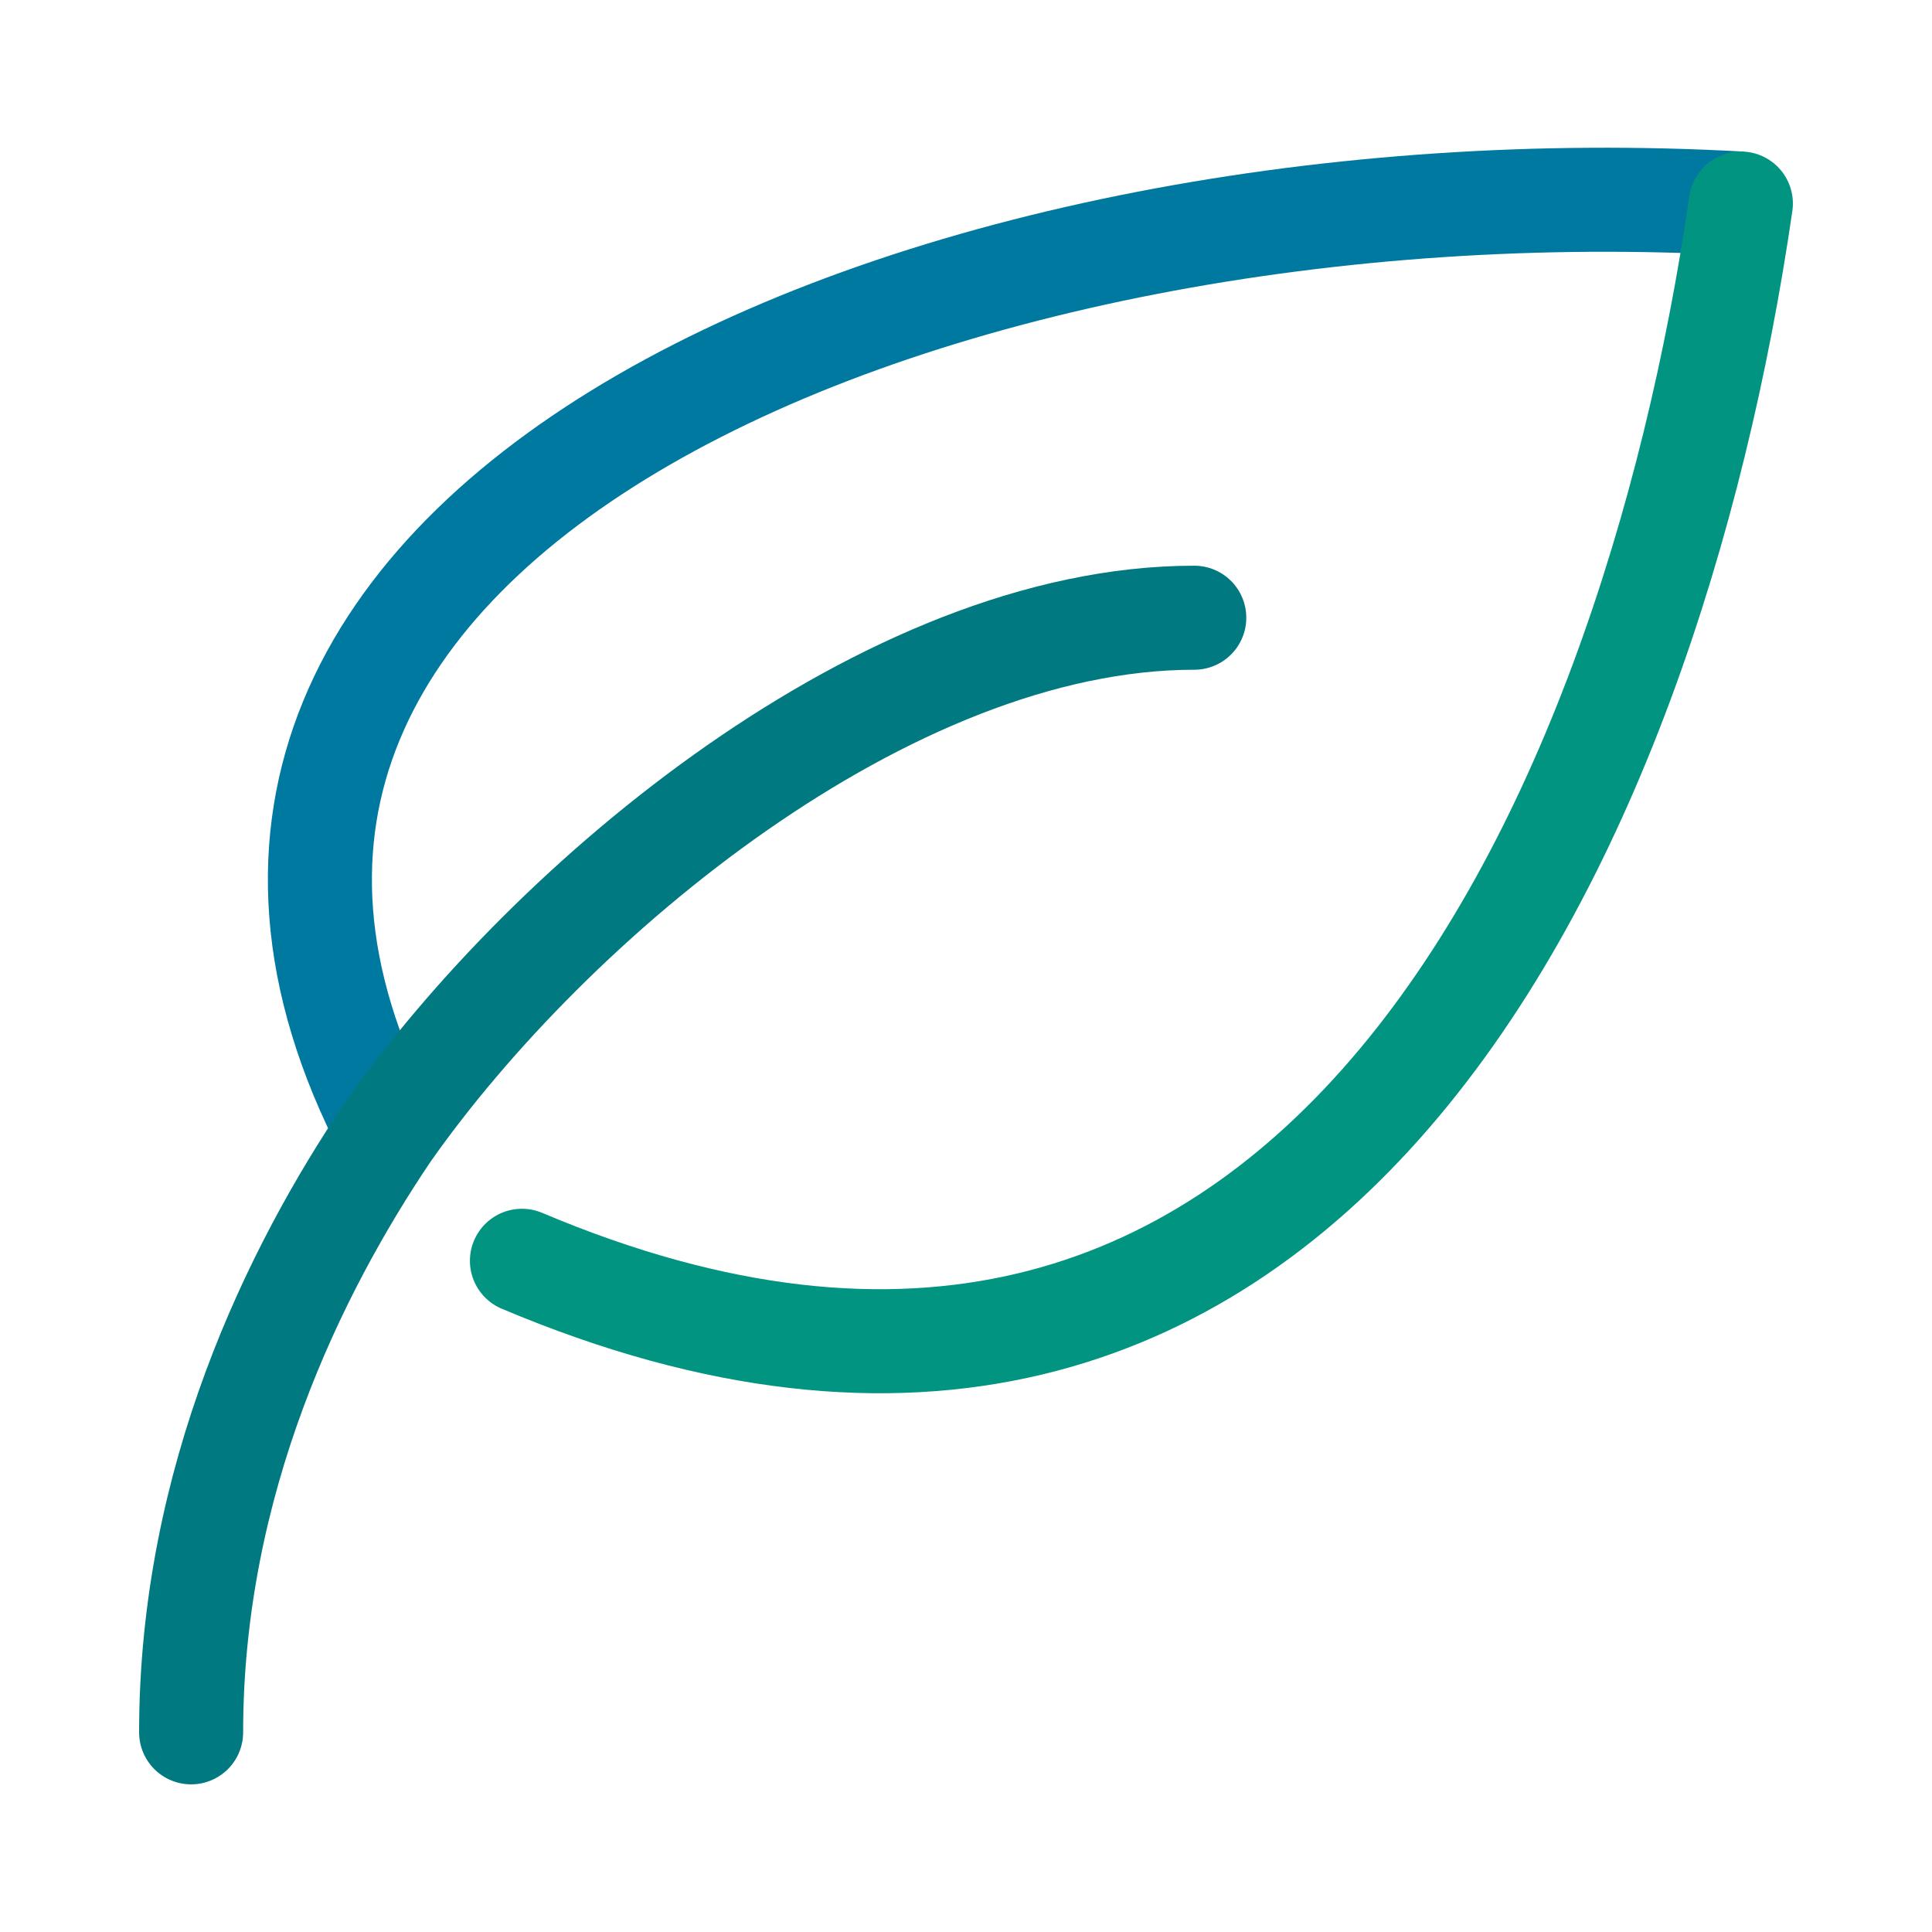
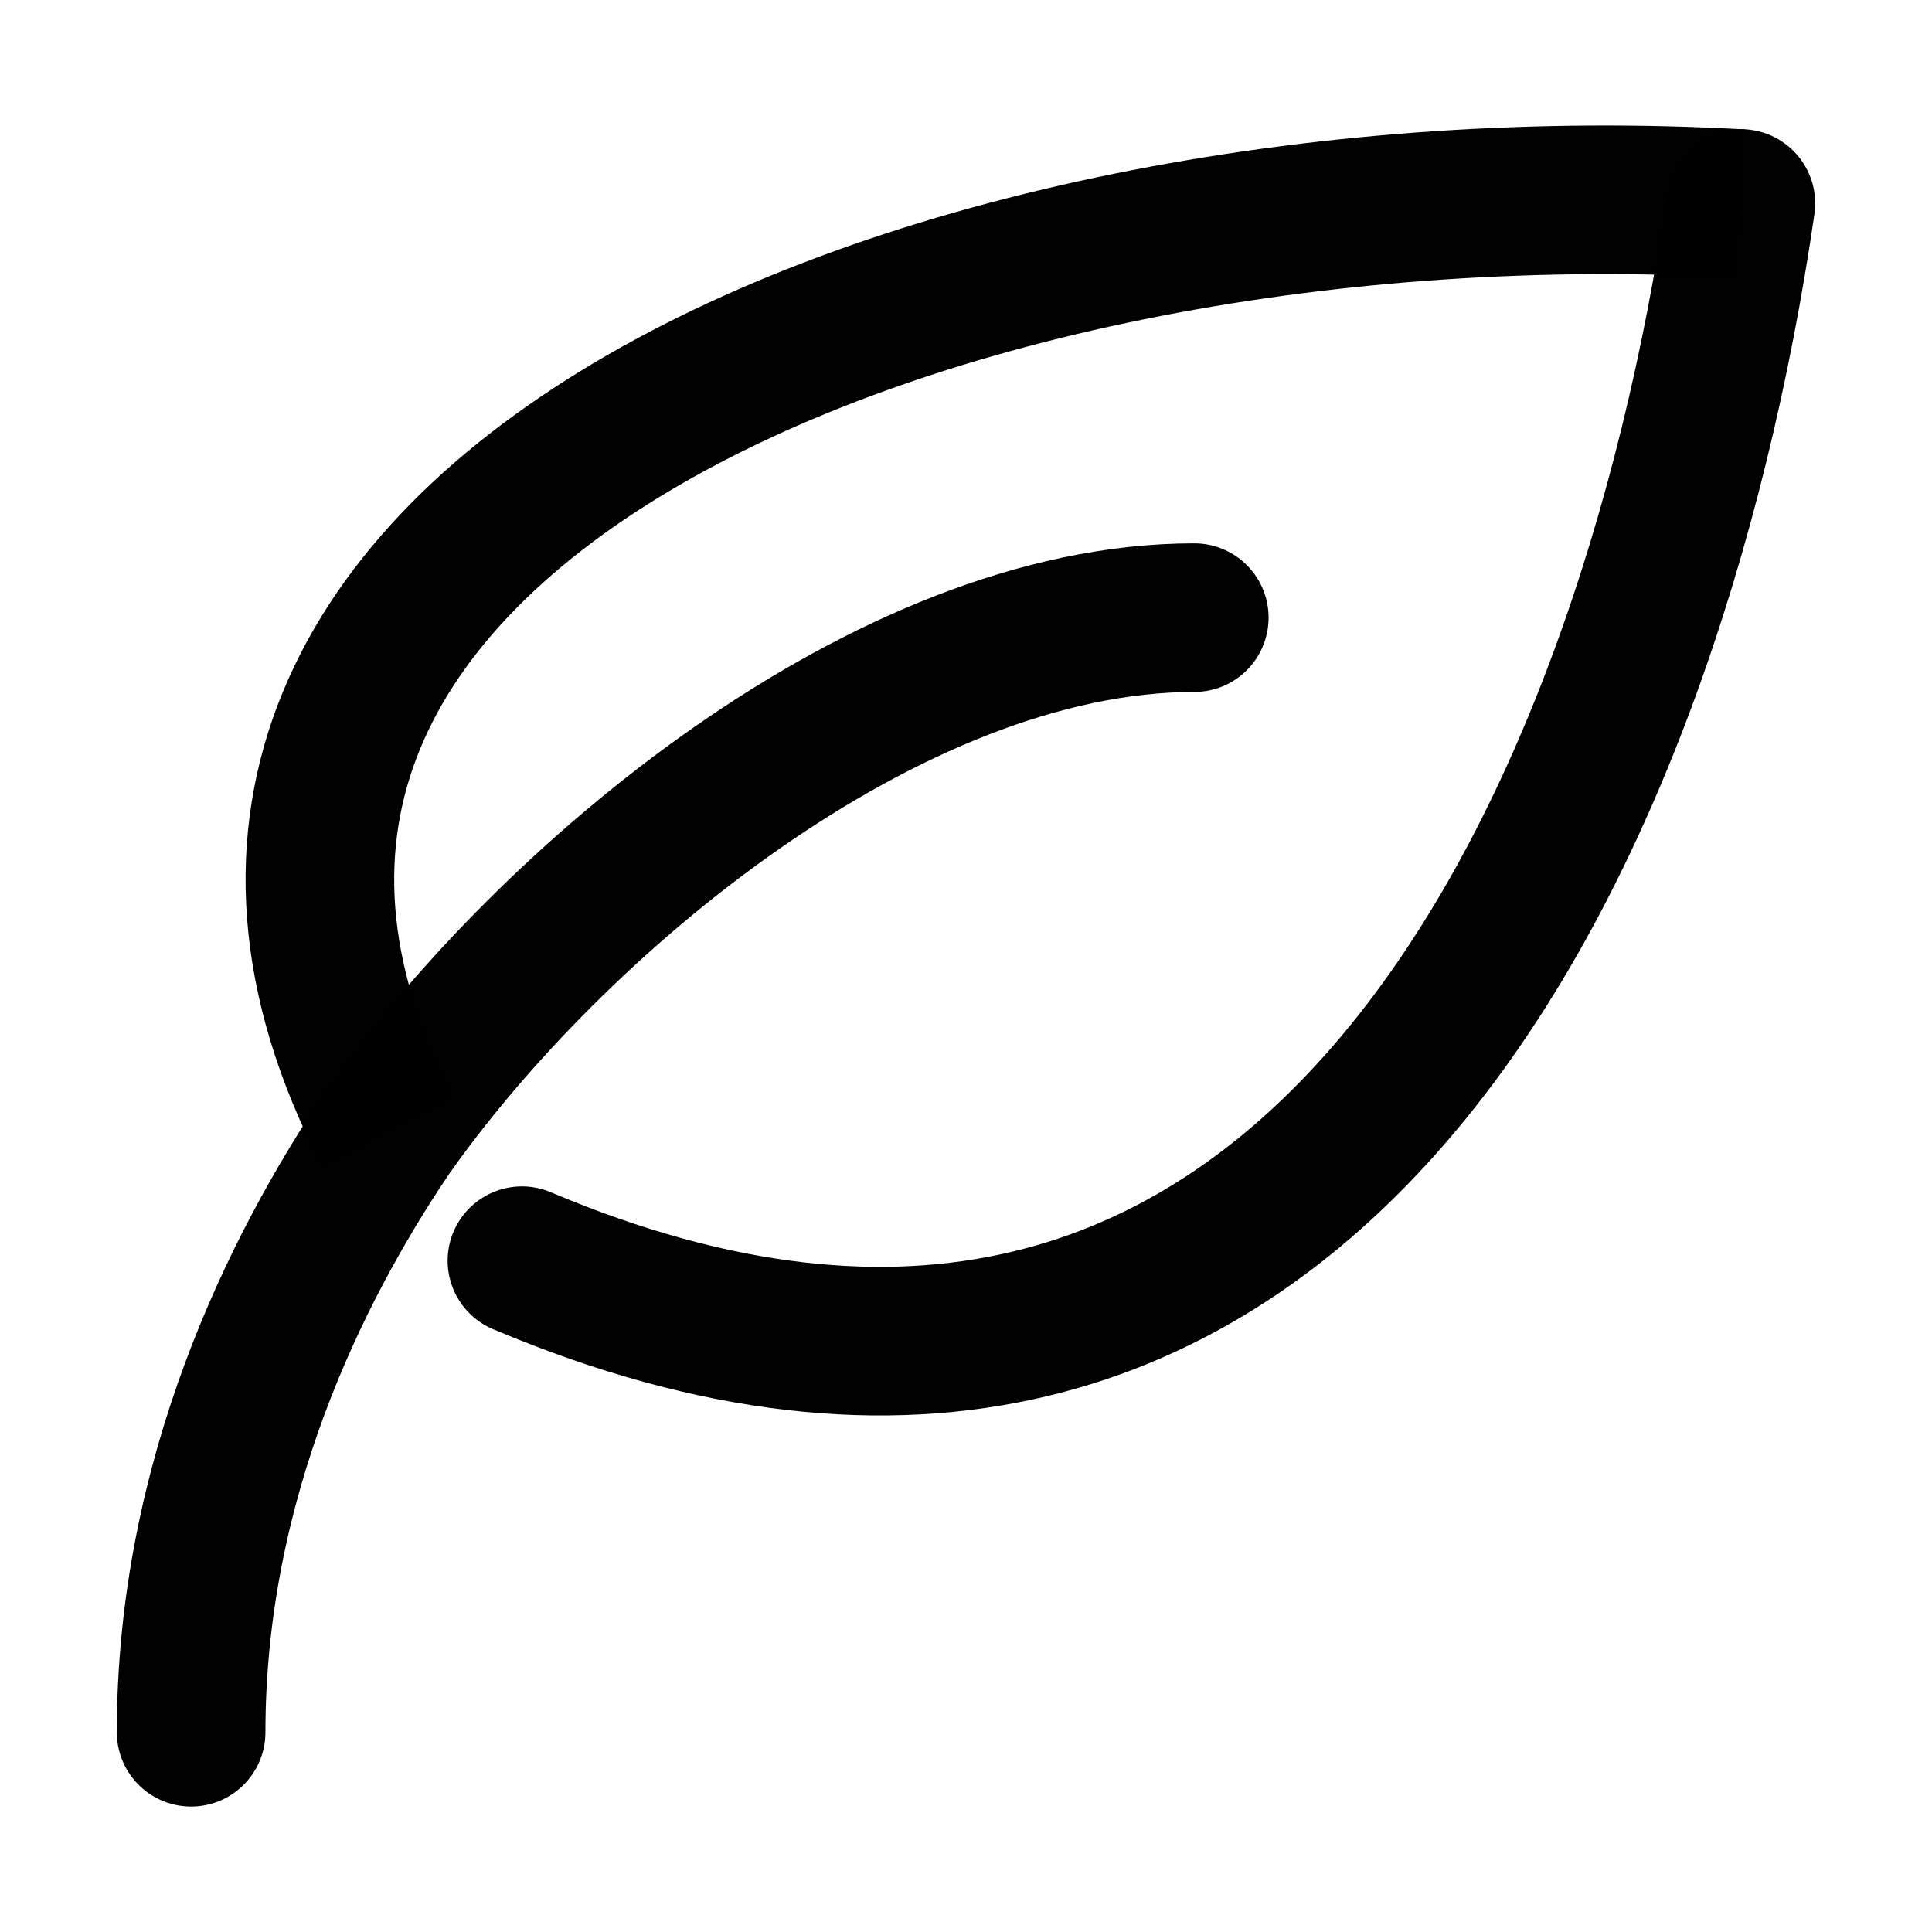
- <svg xmlns="http://www.w3.org/2000/svg" width="13mm" height="13mm" viewBox="0 0 13 13" version="1.1" id="svg8">
+ <svg xmlns="http://www.w3.org/2000/svg" id="svg8" version="1.1" viewBox="0 0 13 13" height="13mm" width="13mm">
  <defs id="defs2">
-     <marker style="overflow:visible" id="marker1359" refX="0" refY="0" orient="auto">
-       <path transform="matrix(0.8,0,0,0.8,10,0)" style="fill:#000000;fill-opacity:1;fill-rule:evenodd;stroke:#000000;stroke-width:1pt;stroke-opacity:1" d="M 0,0 5,-5 -12.5,0 5,5 Z" id="path1357" />
+     <marker orient="auto" refY="0" refX="0" id="marker1359" style="overflow:visible">
+       <path id="path1357" d="M 0,0 5,-5 -12.5,0 5,5 Z" style="fill:#000000;fill-opacity:1;fill-rule:evenodd;stroke:#000000;stroke-width:1pt;stroke-opacity:1" transform="matrix(0.8,0,0,0.8,10,0)" />
    </marker>
-     <marker style="overflow:visible" id="marker1349" refX="0" refY="0" orient="auto">
-       <path transform="matrix(0.8,0,0,0.8,10,0)" style="fill:#000000;fill-opacity:1;fill-rule:evenodd;stroke:#000000;stroke-width:1pt;stroke-opacity:1" d="M 0,0 5,-5 -12.5,0 5,5 Z" id="path1347" />
+     <marker orient="auto" refY="0" refX="0" id="marker1349" style="overflow:visible">
+       <path id="path1347" d="M 0,0 5,-5 -12.5,0 5,5 Z" style="fill:#000000;fill-opacity:1;fill-rule:evenodd;stroke:#000000;stroke-width:1pt;stroke-opacity:1" transform="matrix(0.8,0,0,0.8,10,0)" />
    </marker>
-     <marker style="overflow:visible" id="marker1339" refX="0" refY="0" orient="auto">
-       <path transform="matrix(0.8,0,0,0.8,10,0)" style="fill:#000000;fill-opacity:1;fill-rule:evenodd;stroke:#000000;stroke-width:1pt;stroke-opacity:1" d="M 0,0 5,-5 -12.5,0 5,5 Z" id="path1337" />
+     <marker orient="auto" refY="0" refX="0" id="marker1339" style="overflow:visible">
+       <path id="path1337" d="M 0,0 5,-5 -12.5,0 5,5 Z" style="fill:#000000;fill-opacity:1;fill-rule:evenodd;stroke:#000000;stroke-width:1pt;stroke-opacity:1" transform="matrix(0.8,0,0,0.8,10,0)" />
    </marker>
  </defs>
  <g id="layer1">
-     <g transform="translate(-25.125,-7.984465)" id="g888">
-       <path id="path1445" d="M 36.839,9.354 C 31.455,9.052 25.576,11.451 27.736,15.602" style="fill:none;stroke:#0079a0;stroke-width:0.7;stroke-linecap:butt;stroke-linejoin:miter;stroke-miterlimit:4;stroke-dasharray:none;stroke-opacity:1" />
-       <path id="path1443" d="m 28.637,16.468 c 5.26,2.224 7.582,-2.851 8.202,-7.114" style="fill:none;stroke:#009481;stroke-width:0.7;stroke-linecap:round;stroke-linejoin:miter;stroke-miterlimit:4;stroke-dasharray:none;stroke-opacity:1" />
-       <path id="path1441" d="m 26.411,19.641 c 0,-1.696 0.697,-3.111 1.324,-4.04 1.096,-1.56 3.359,-3.46 5.426,-3.46" style="fill:none;stroke:#007981;stroke-width:0.7;stroke-linecap:round;stroke-linejoin:miter;stroke-miterlimit:4;stroke-dasharray:none;stroke-opacity:1" />
+     <g id="g864">
+       <path style="fill:none;stroke:#000000;stroke-width:1;stroke-linecap:butt;stroke-linejoin:miter;stroke-miterlimit:4;stroke-dasharray:none;stroke-opacity:0.993" d="M 11.714,1.37 C 6.33,1.068 0.451,3.467 2.611,7.617" id="path1445" />
+       <path style="fill:none;stroke:#000000;stroke-width:1;stroke-linecap:round;stroke-linejoin:miter;stroke-miterlimit:4;stroke-dasharray:none;stroke-opacity:0.993" d="m 3.512,8.483 c 5.26,2.224 7.582,-2.851 8.202,-7.114" id="path1443" />
+       <path style="fill:none;stroke:#000000;stroke-width:1;stroke-linecap:round;stroke-linejoin:miter;stroke-miterlimit:4;stroke-dasharray:none;stroke-opacity:0.993" d="m 1.286,11.656 c 0,-1.696 0.697,-3.111 1.324,-4.04 1.096,-1.56 3.359,-3.46 5.426,-3.46" id="path1441" />
    </g>
  </g>
</svg>
